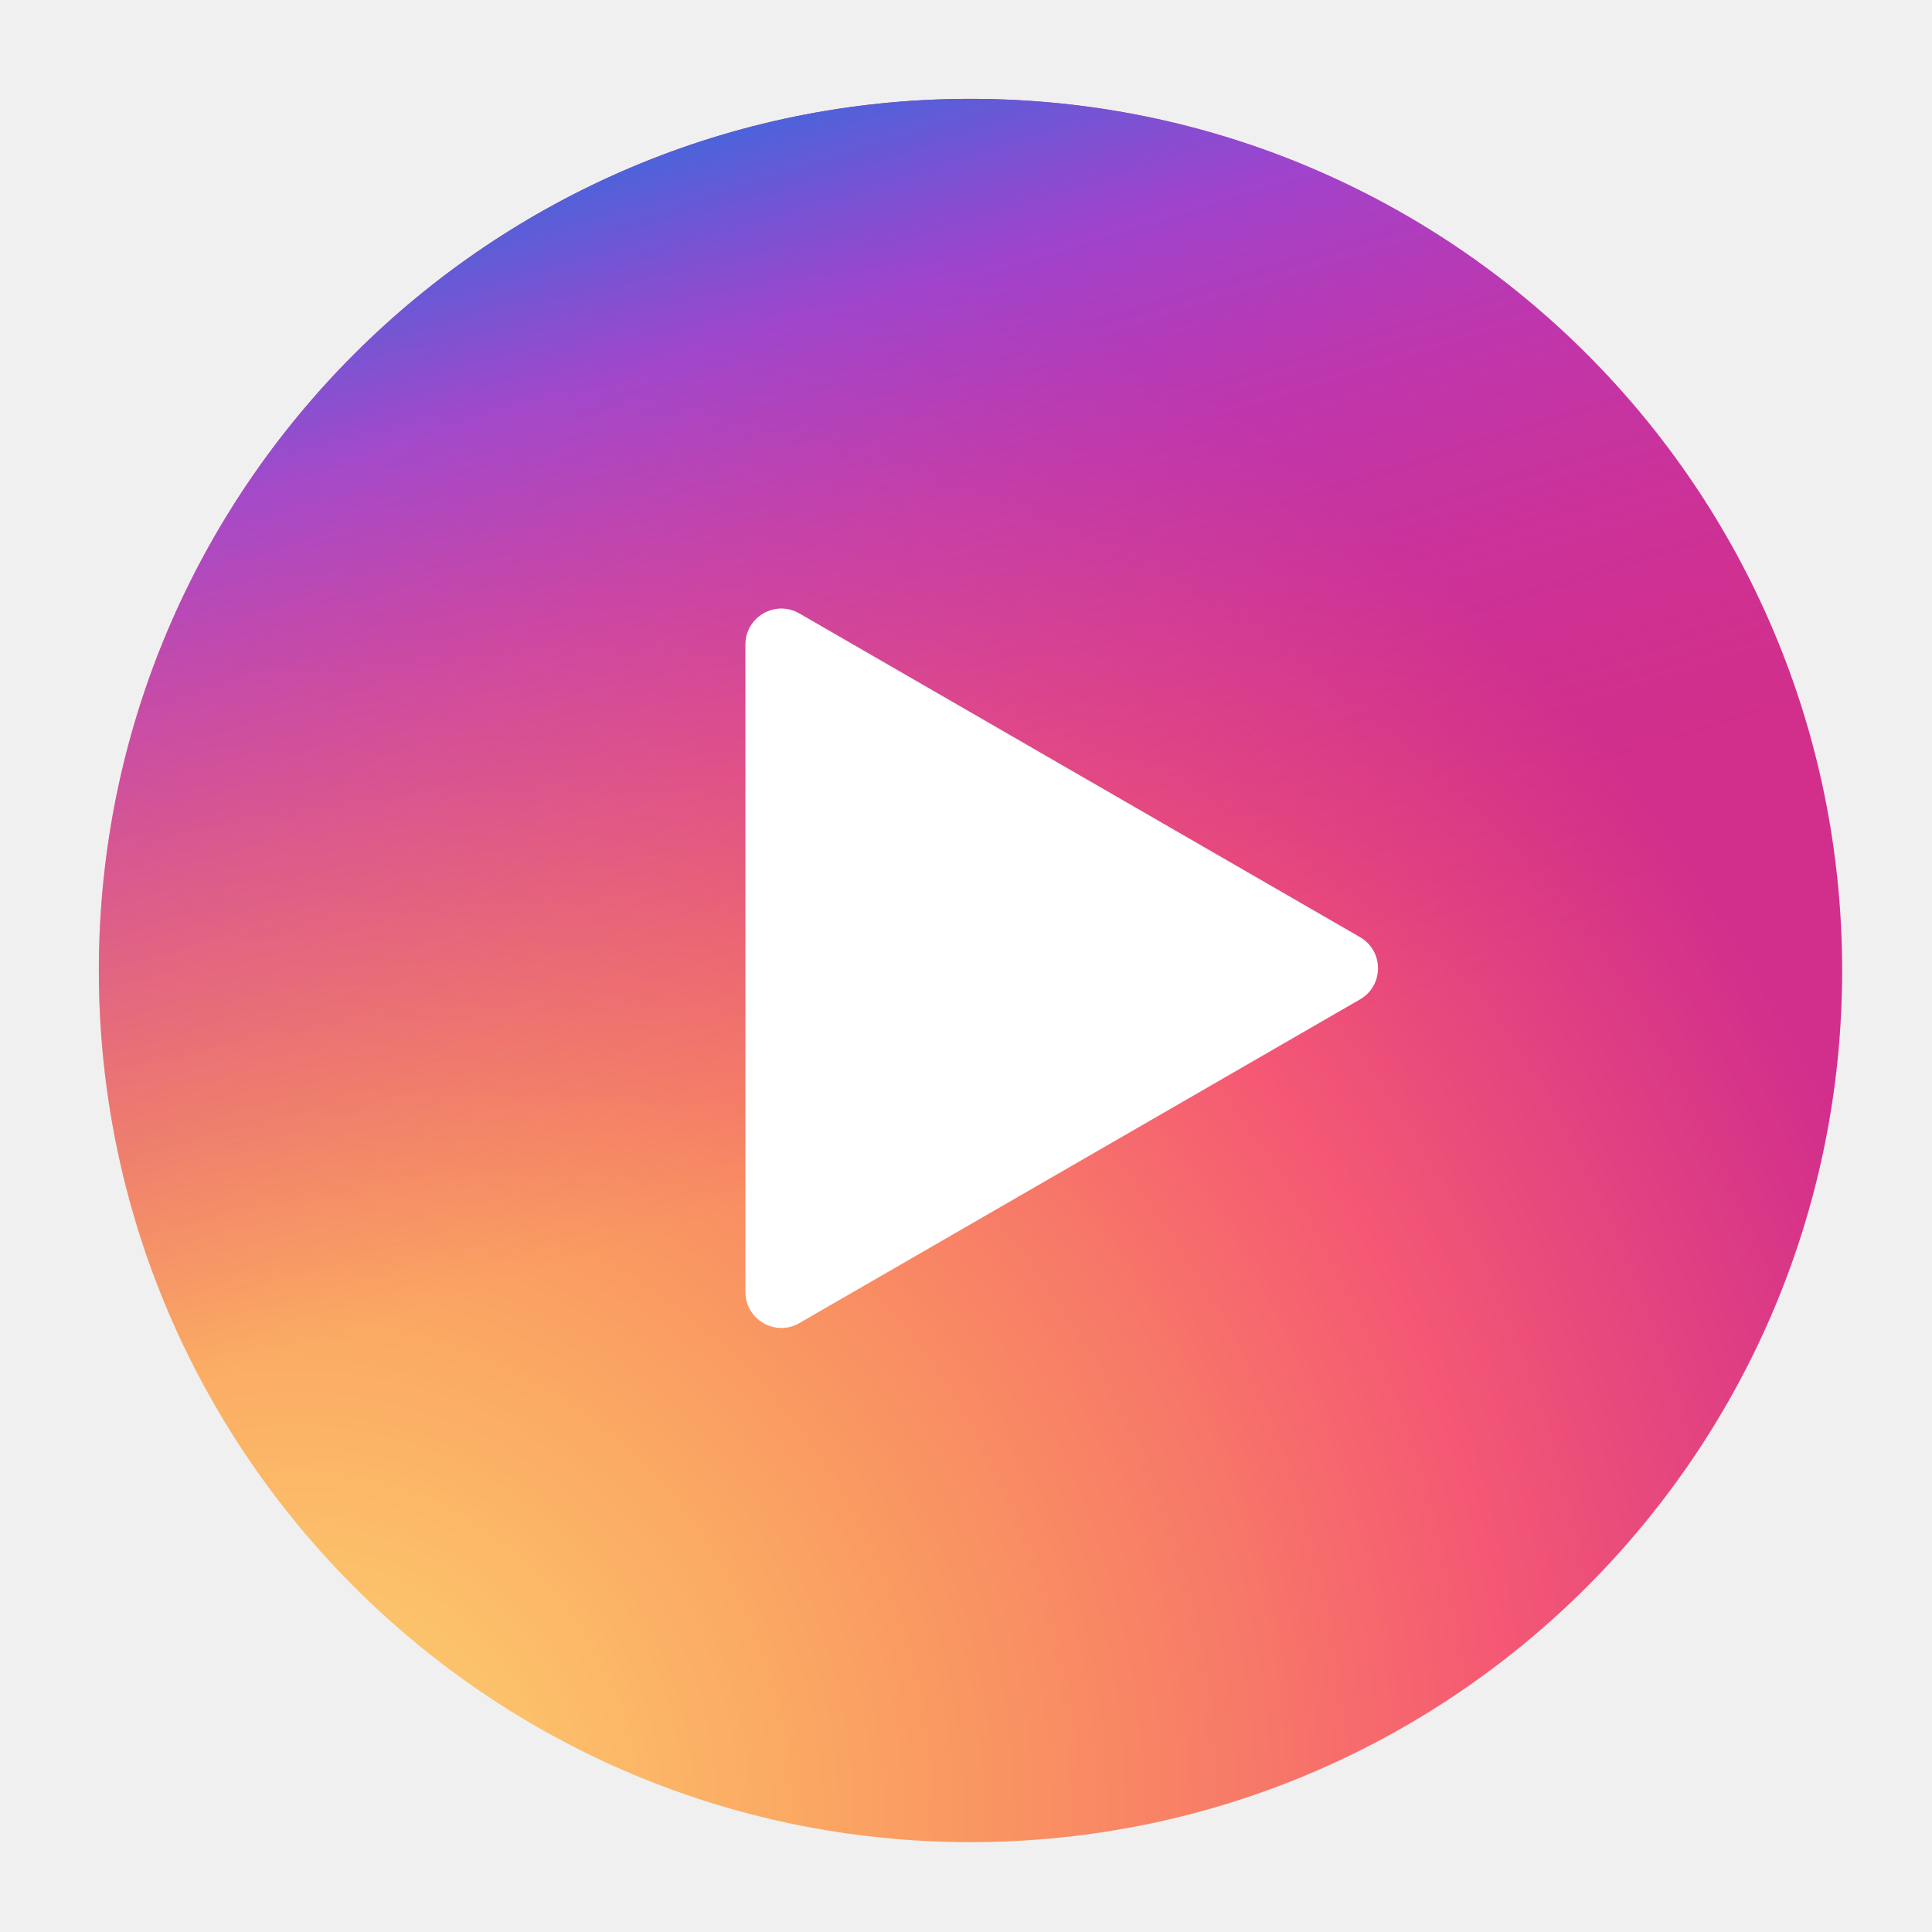
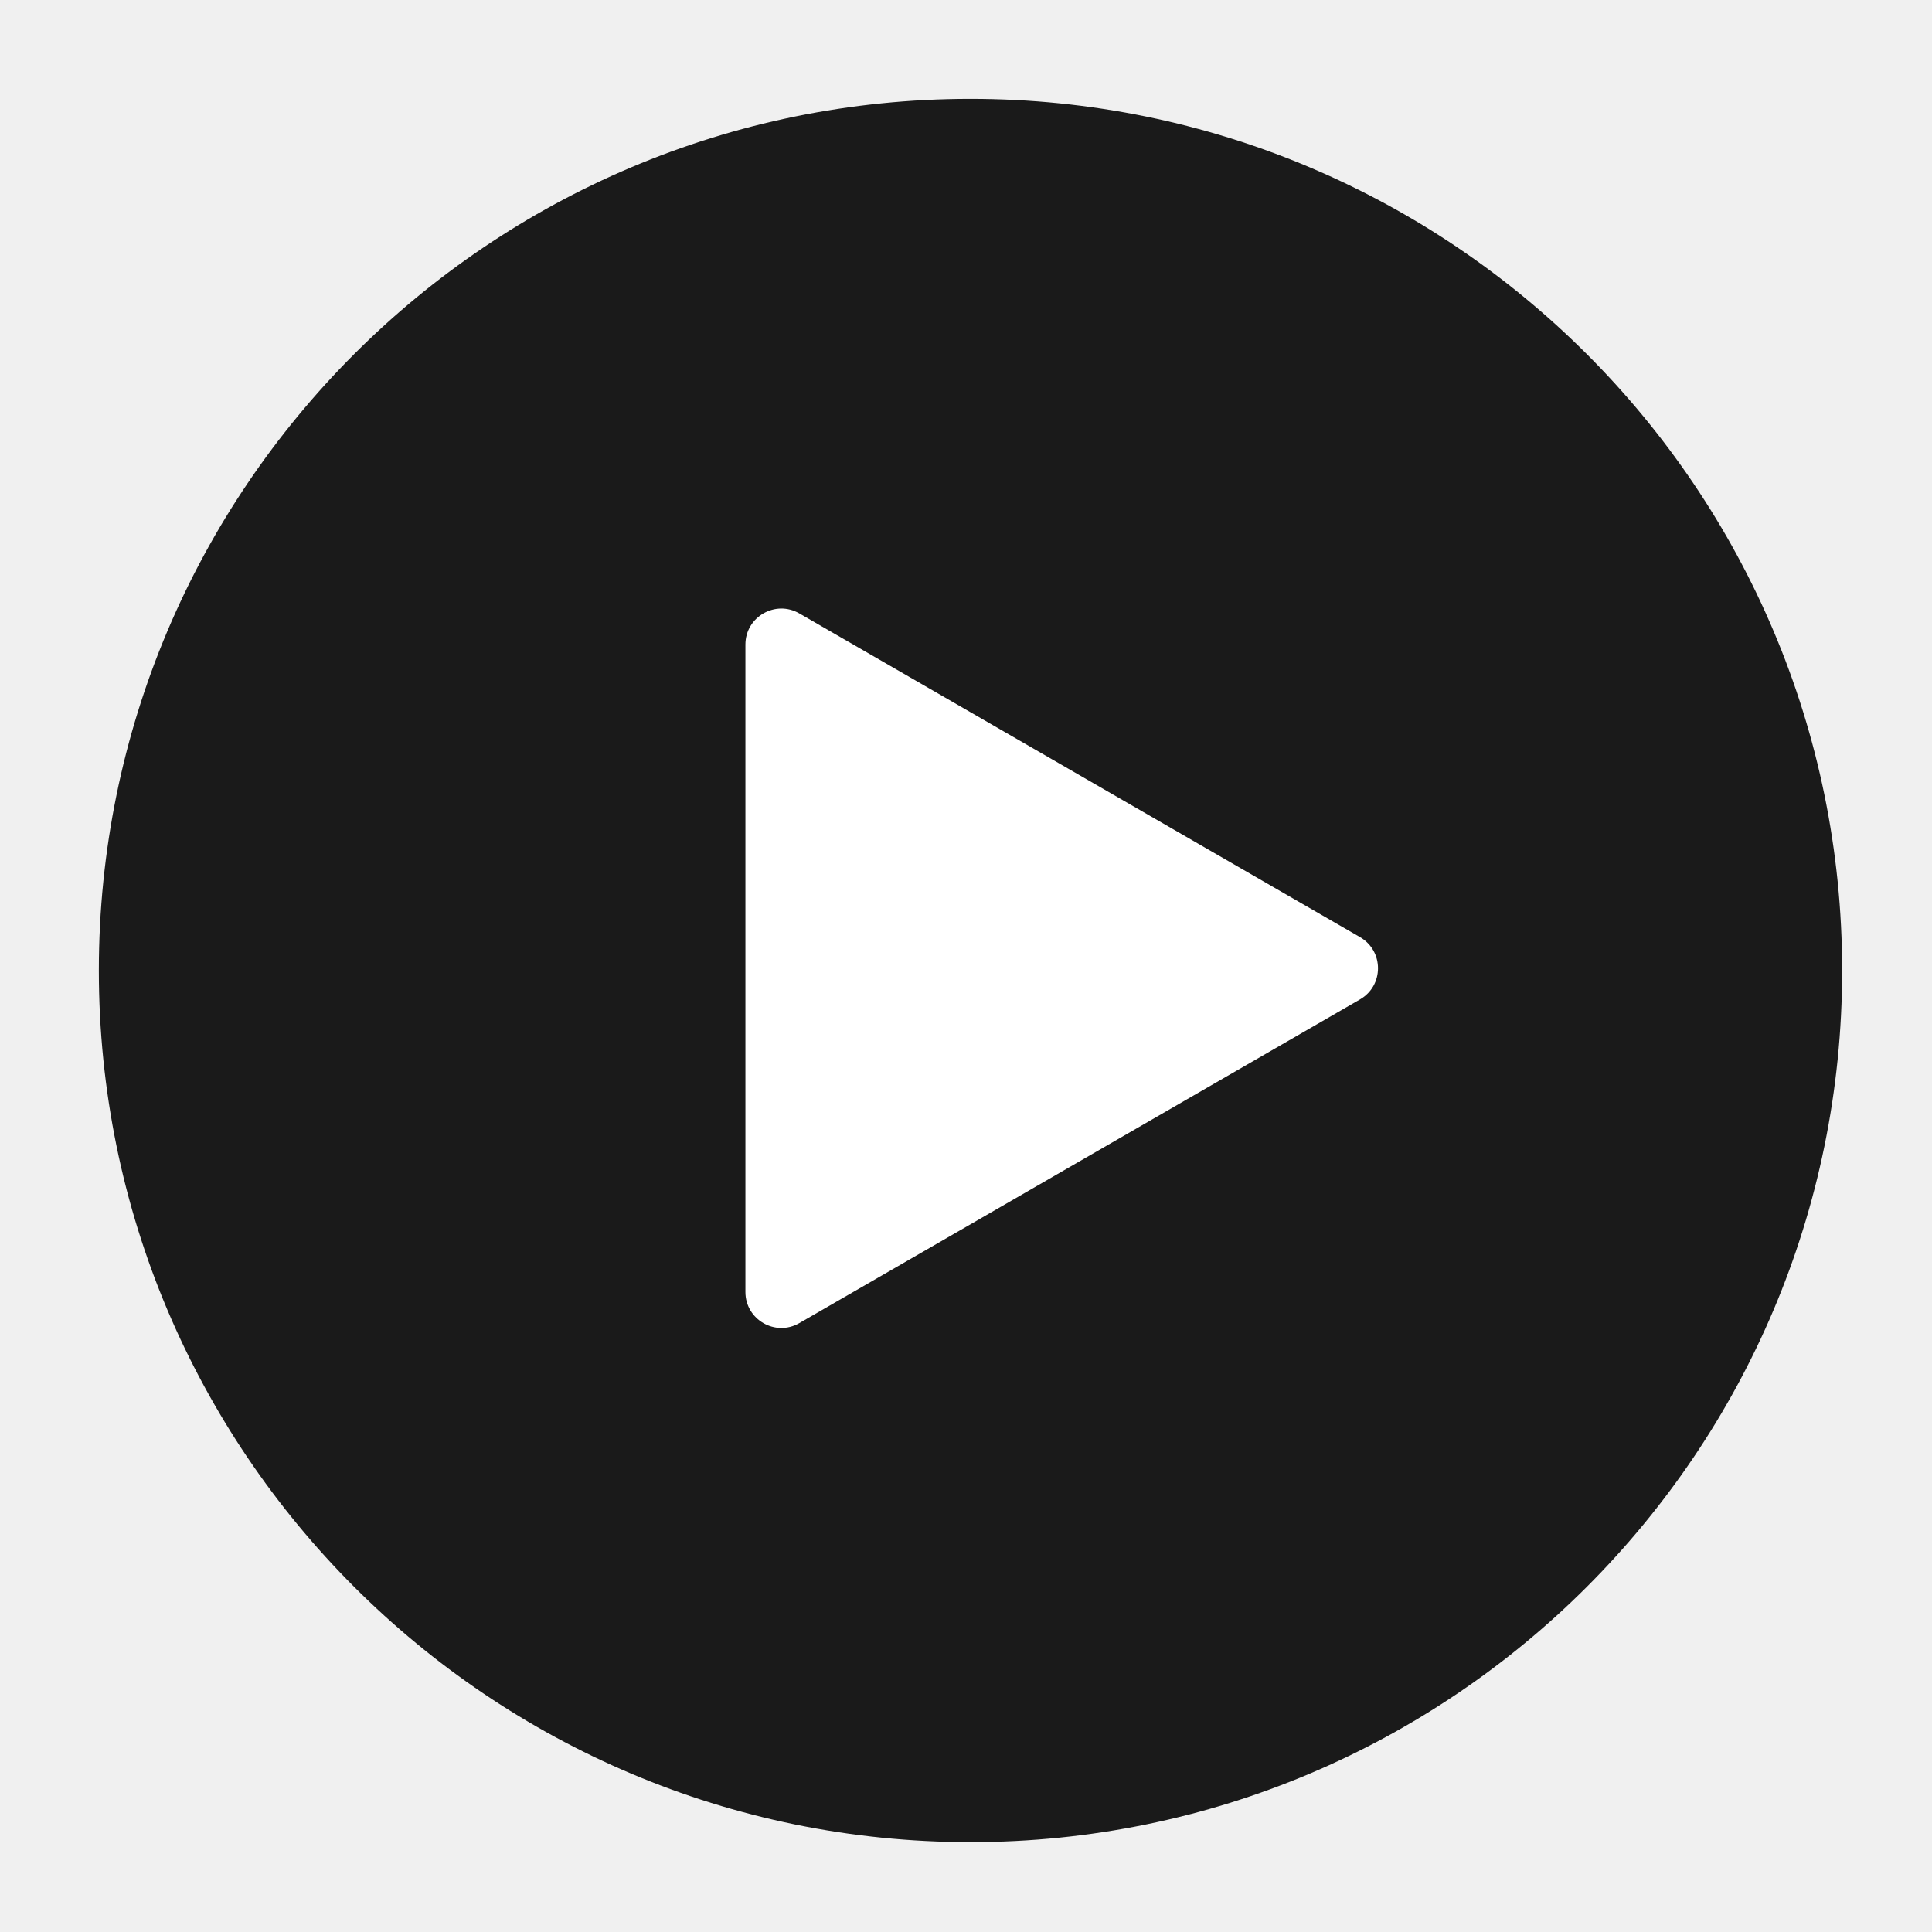
<svg xmlns="http://www.w3.org/2000/svg" width="215" height="215" viewBox="0 0 215 215" fill="none">
-   <svg height="100%" width="100%">
-     <defs>
-       <radialGradient id="0" gradientTransform="translate(-0.9 0) scale(2, 2)">
-         <stop offset="0%" stop-color="#fdd575" />
-         <stop offset="14.29%" stop-color="#fcc06a" />
-         <stop offset="28.57%" stop-color="#fbaa63" />
-         <stop offset="42.86%" stop-color="#f99262" />
-         <stop offset="57.14%" stop-color="#f77868" />
-         <stop offset="71.43%" stop-color="#f55973" />
-         <stop offset="100%" stop-color="#d22e8c" />
-       </radialGradient>
-       <linearGradient id="1" x1="0.35" y1="0.02" x2="0.65" y2="0.98">
-         <stop offset="0%" stop-color="#4964da" />
-         <stop offset="11.8%" stop-color="rgba(146, 73, 221, 0.8)" />
-         <stop offset="23.6%" stop-color="rgba(176, 60, 196, 0.6)" />
-         <stop offset="35.4%" stop-color="rgba(192, 55, 173, 0.4)" />
-         <stop offset="59%" stop-color="rgba(217, 46, 116, 0)" />
-       </linearGradient>
-     </defs>
-     <rect x="11" y="11" width="194" height="194" rx="97" style="fill: ;" fill=" url(#0)" />
-     <rect x="11" y="11" width="194" height="194" rx="97" style="fill: ;" fill=" url(#1)" />
-   </svg>
+   <rect x="11" y="11" width="194" height="194" rx="97" fill="#1a1a1a" />
  <path d="M82.953 71.727C82.953 68.648 86.286 66.723 88.953 68.263L151.349 104.288C154.016 105.827 154.016 109.676 151.349 111.216L88.953 147.24C86.286 148.78 82.953 146.855 82.953 143.776L82.953 71.727Z" fill="white" />
</svg>
